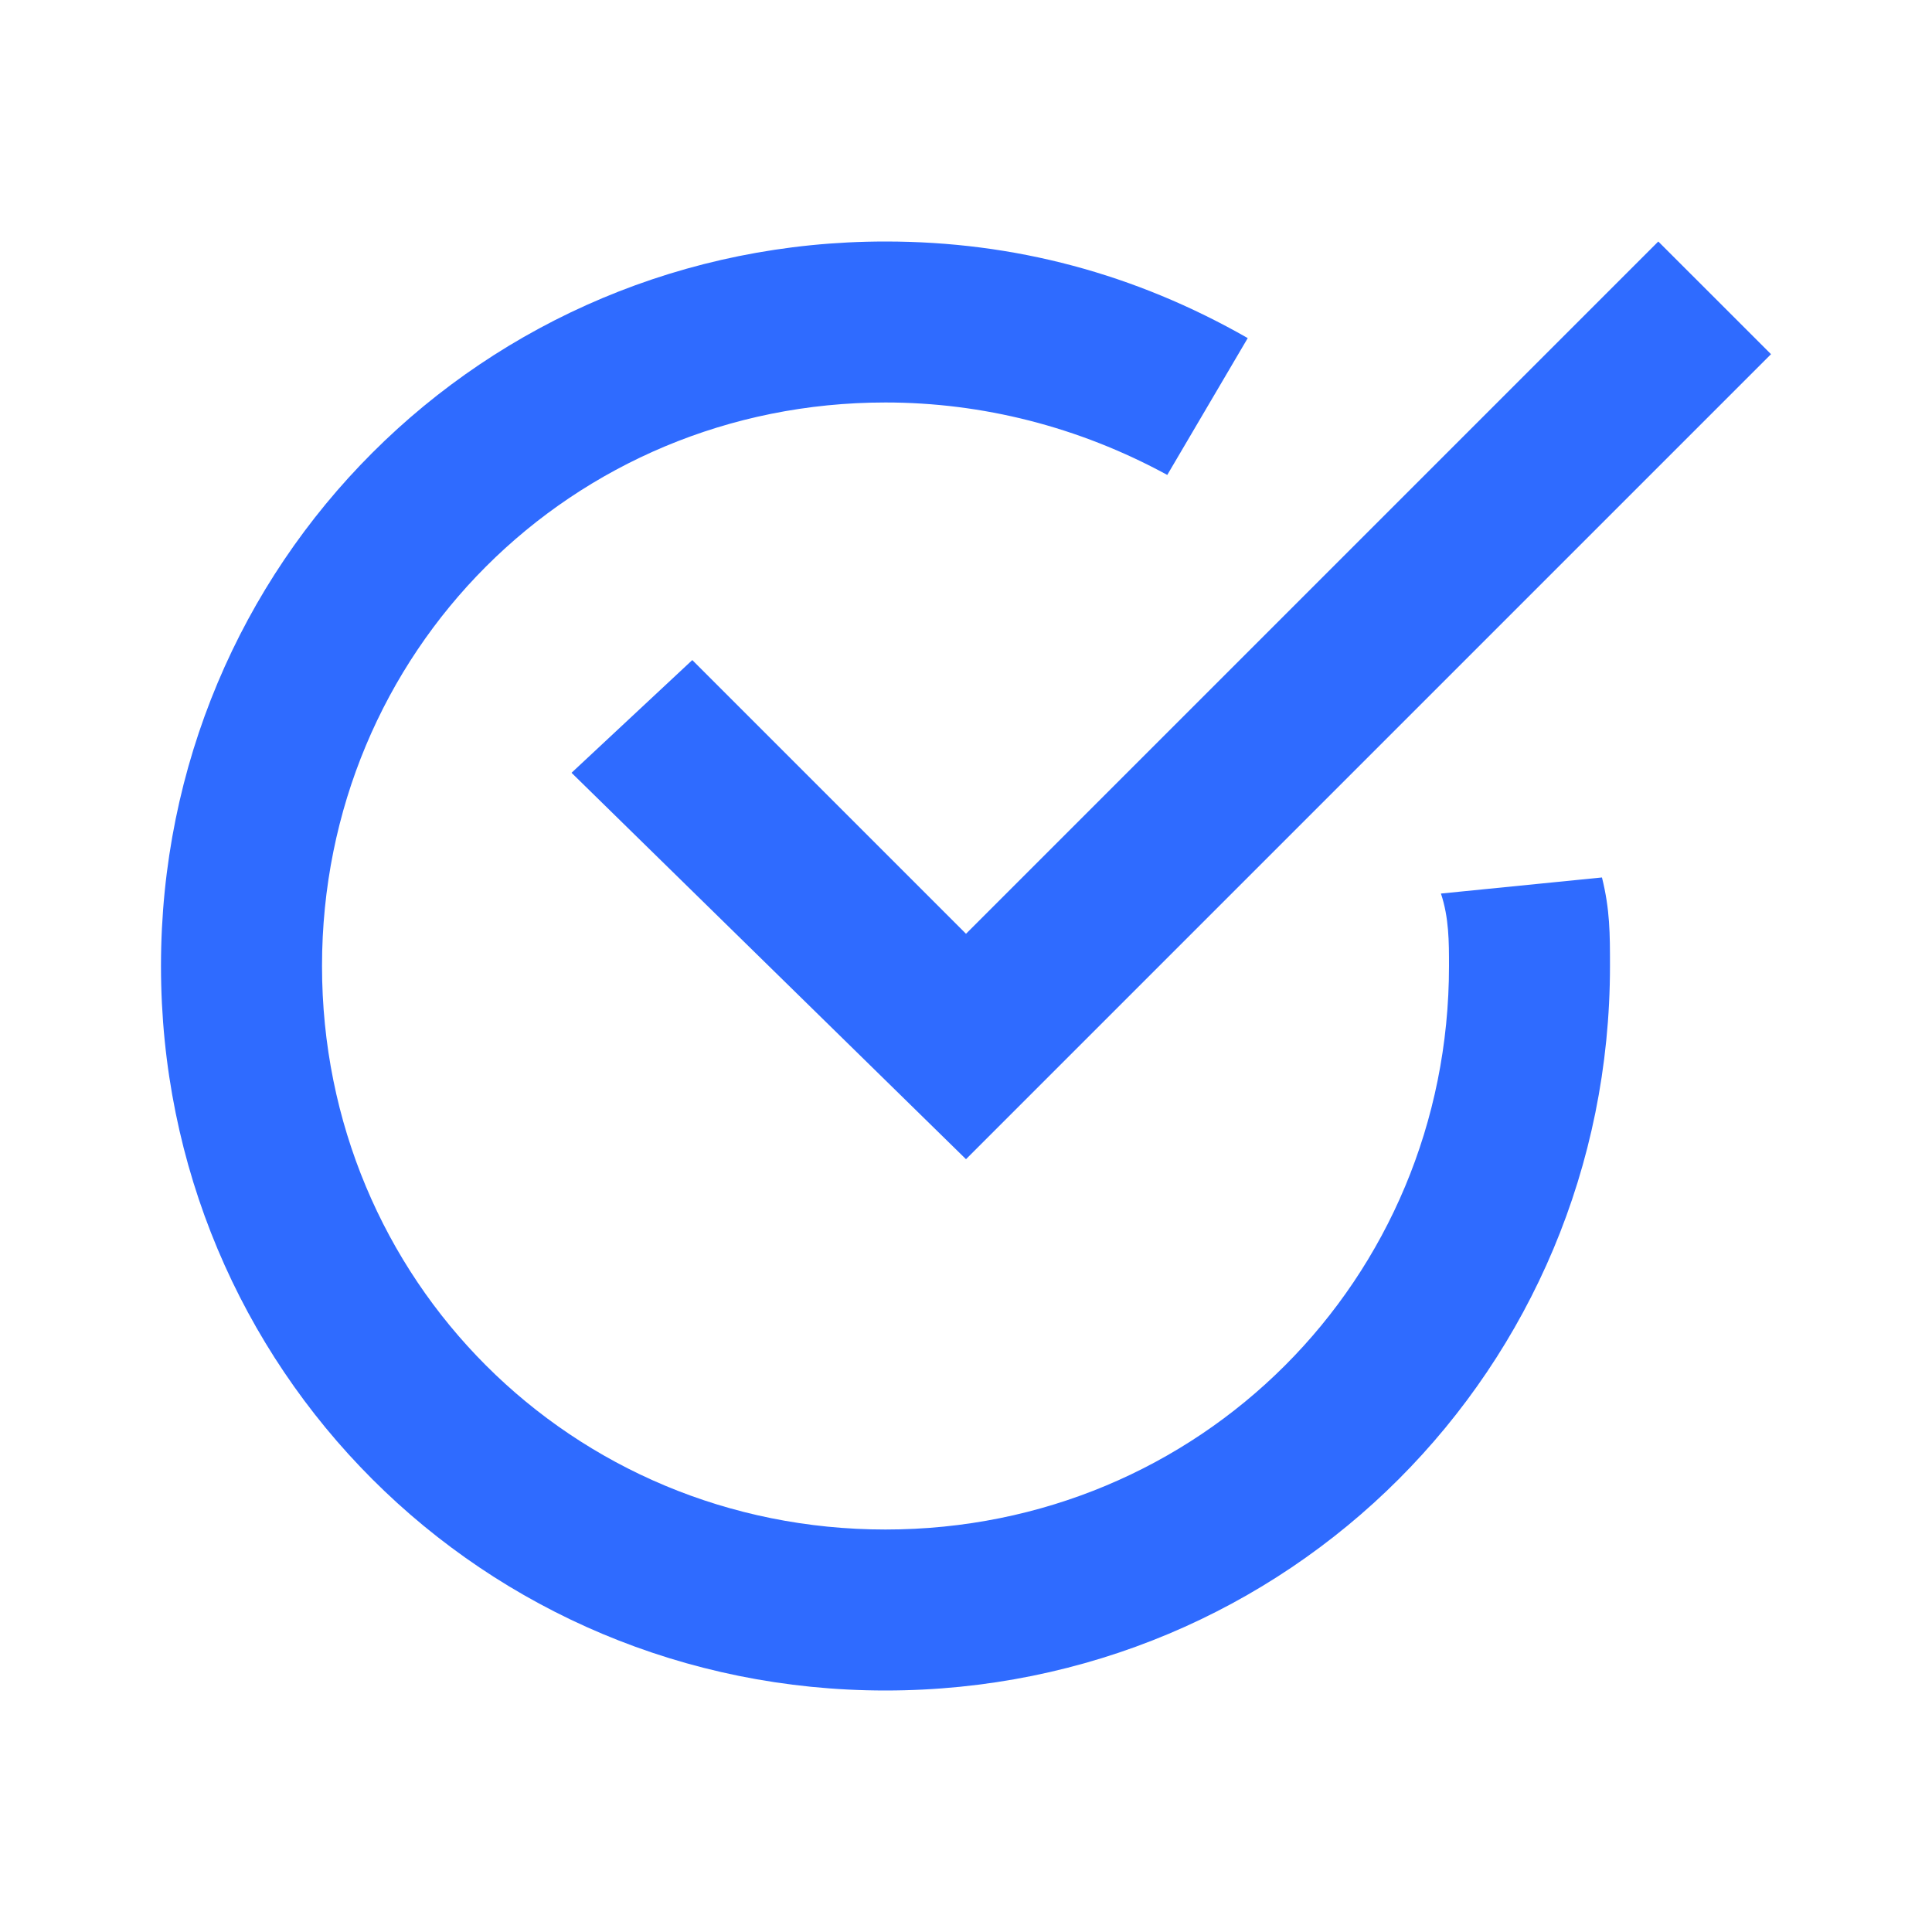
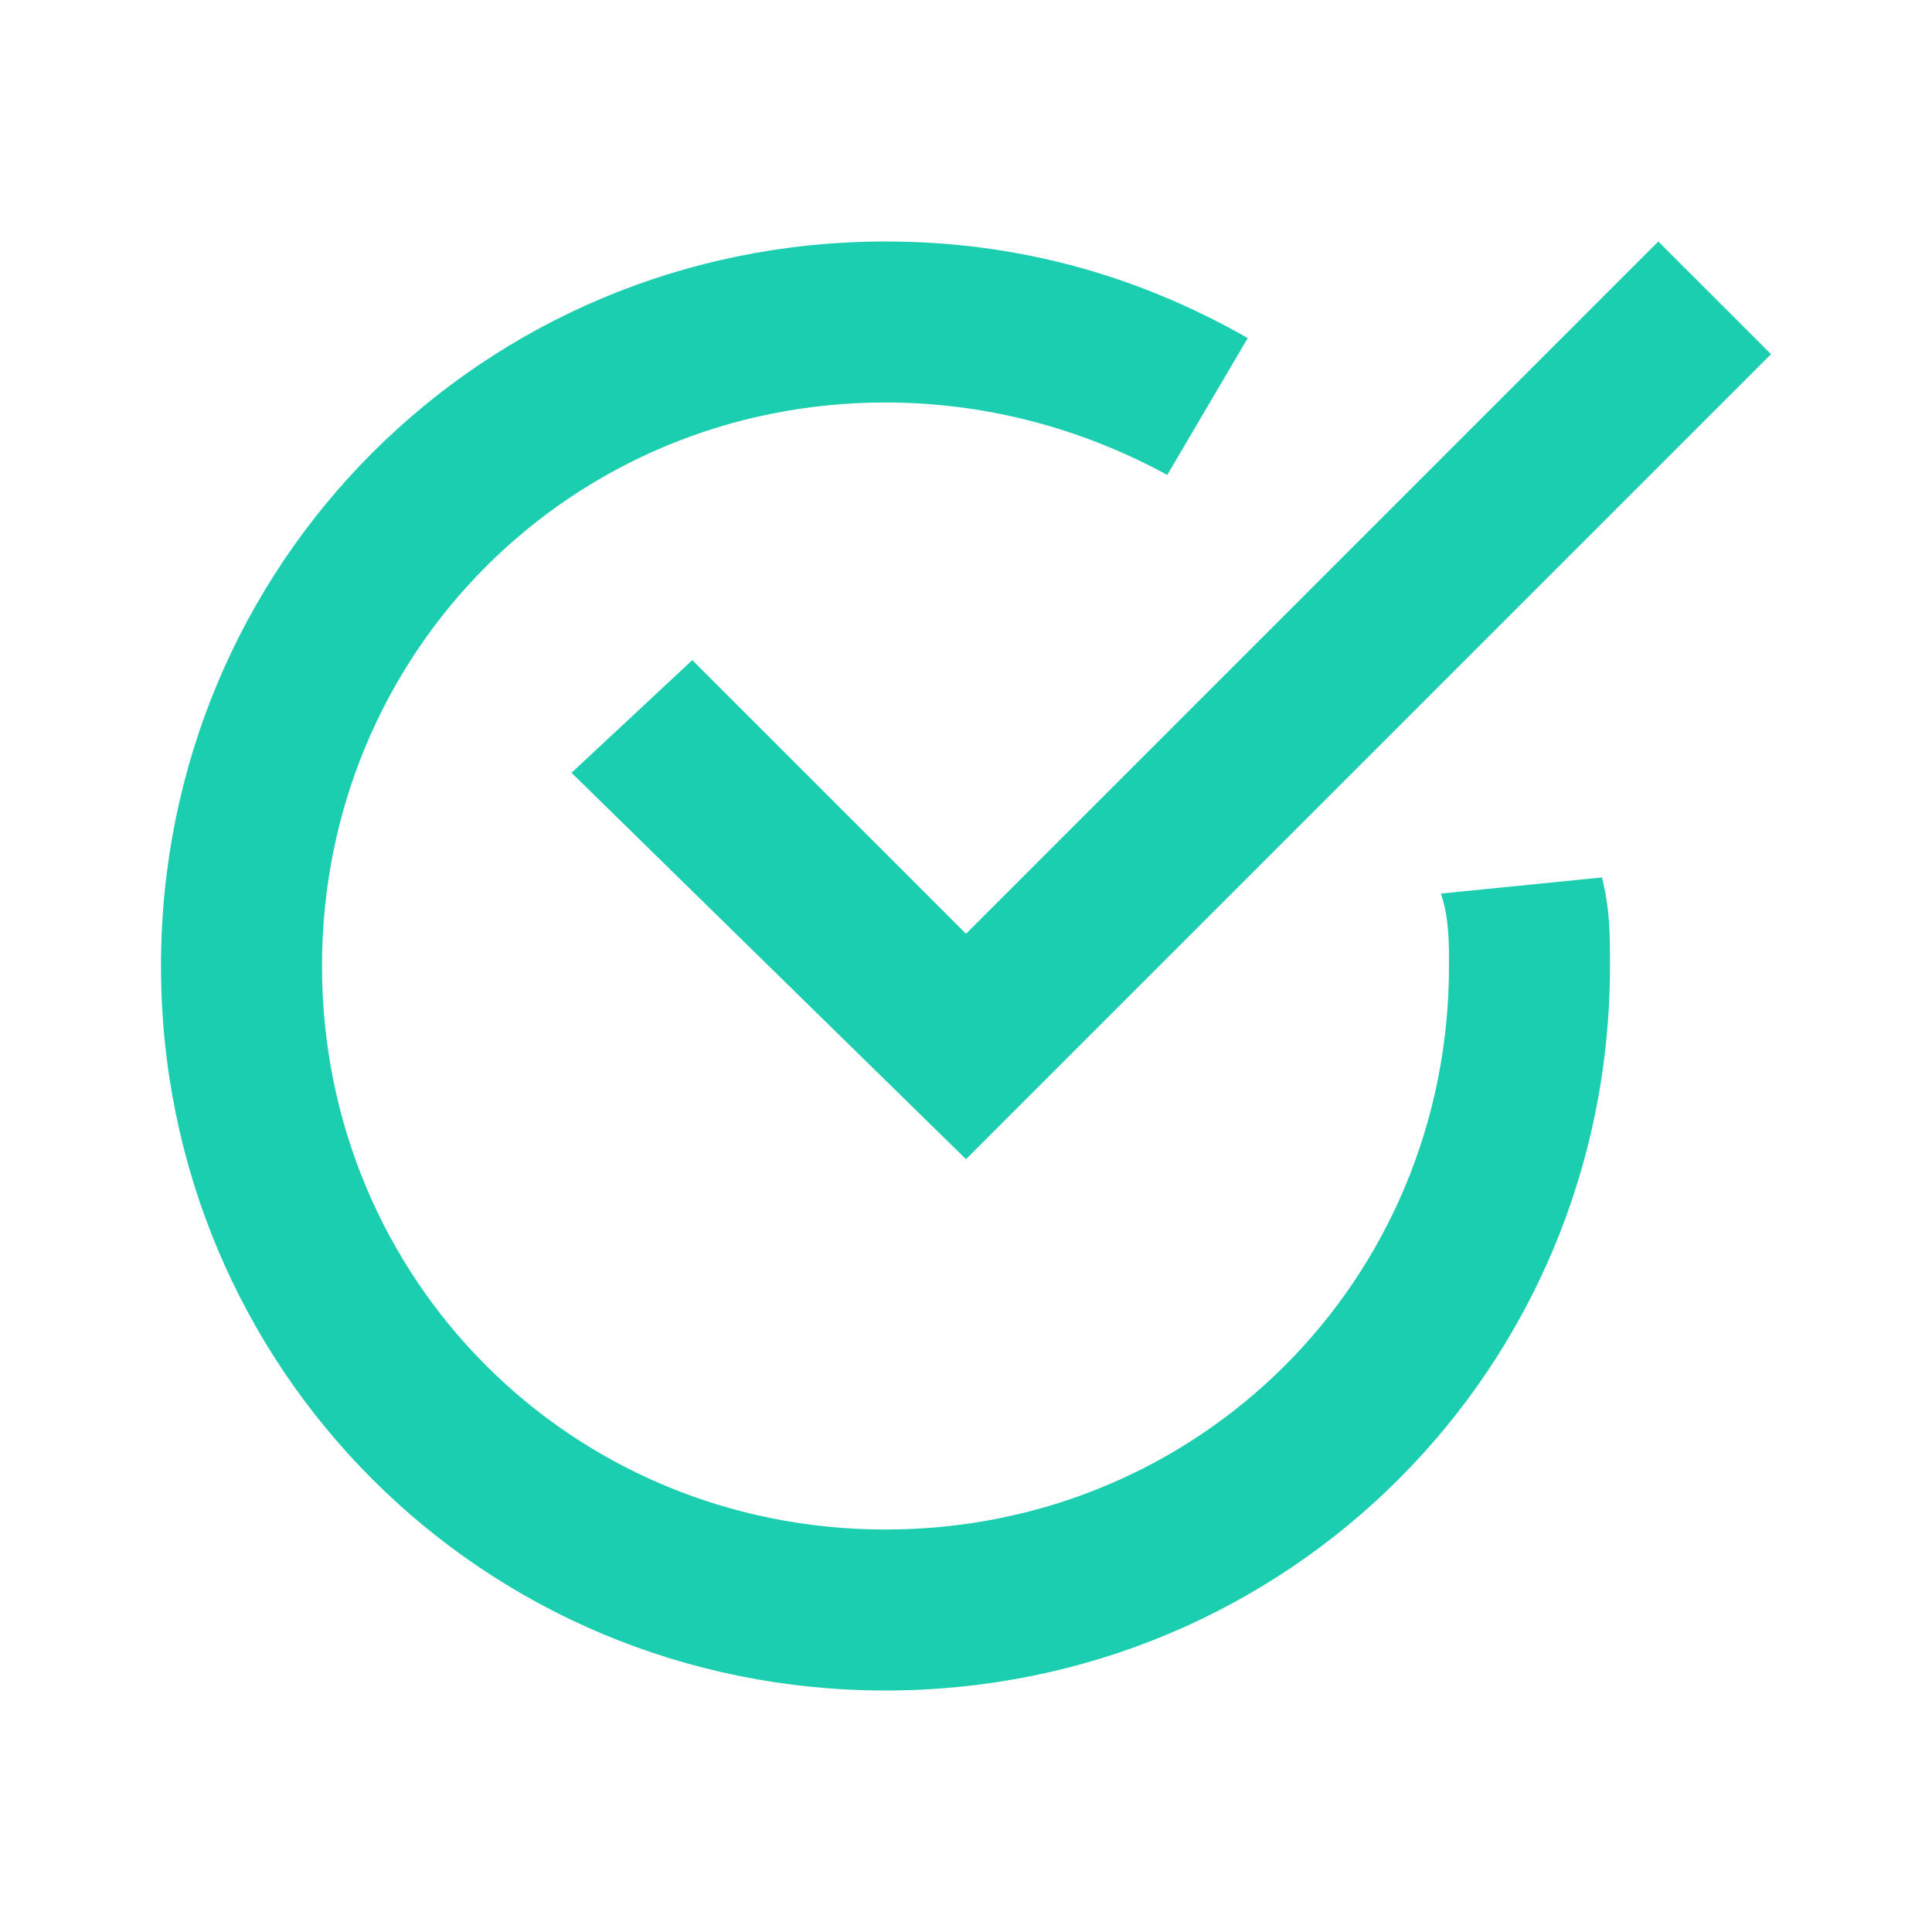
<svg xmlns="http://www.w3.org/2000/svg" width="40" height="40" viewBox="0 0 40 40" fill="none">
-   <path d="M14.333 13.666L11.833 16L20 24L36.667 7.333L34.333 5L20 19.333L14.333 13.666Z" fill="#2F6BFF" />
-   <path d="M29.833 18.5C30 19 30 19.5 30 20C30 26.5 24.833 31.667 18.333 31.667C11.833 31.667 6.667 26.5 6.667 20C6.667 13.5 11.833 8.333 18.333 8.333C20.333 8.333 22.333 8.833 24.167 9.833L25.833 7C23.5 5.667 21 5 18.333 5C10 5 3.333 11.667 3.333 20C3.333 28.334 10 35 18.333 35C26.667 35 33.333 28.334 33.333 20C33.333 19.334 33.333 18.834 33.167 18.167L29.833 18.5Z" fill="#2F6BFF" />
+   <path d="M14.333 13.667L11.833 16L20 24L36.667 7.333L34.333 5L20 19.333L14.333 13.667Z" fill="#1CCEB0" />
+   <path d="M29.833 18.5C30 19 30 19.5 30 20C30 26.5 24.833 31.667 18.333 31.667C11.833 31.667 6.667 26.5 6.667 20C6.667 13.5 11.833 8.333 18.333 8.333C20.333 8.333 22.333 8.833 24.167 9.833L25.833 7C23.5 5.667 21 5 18.333 5C10 5 3.333 11.667 3.333 20C3.333 28.333 10 35 18.333 35C26.667 35 33.333 28.333 33.333 20C33.333 19.333 33.333 18.833 33.167 18.167L29.833 18.5Z" fill="#1CCEB0" />
</svg>
